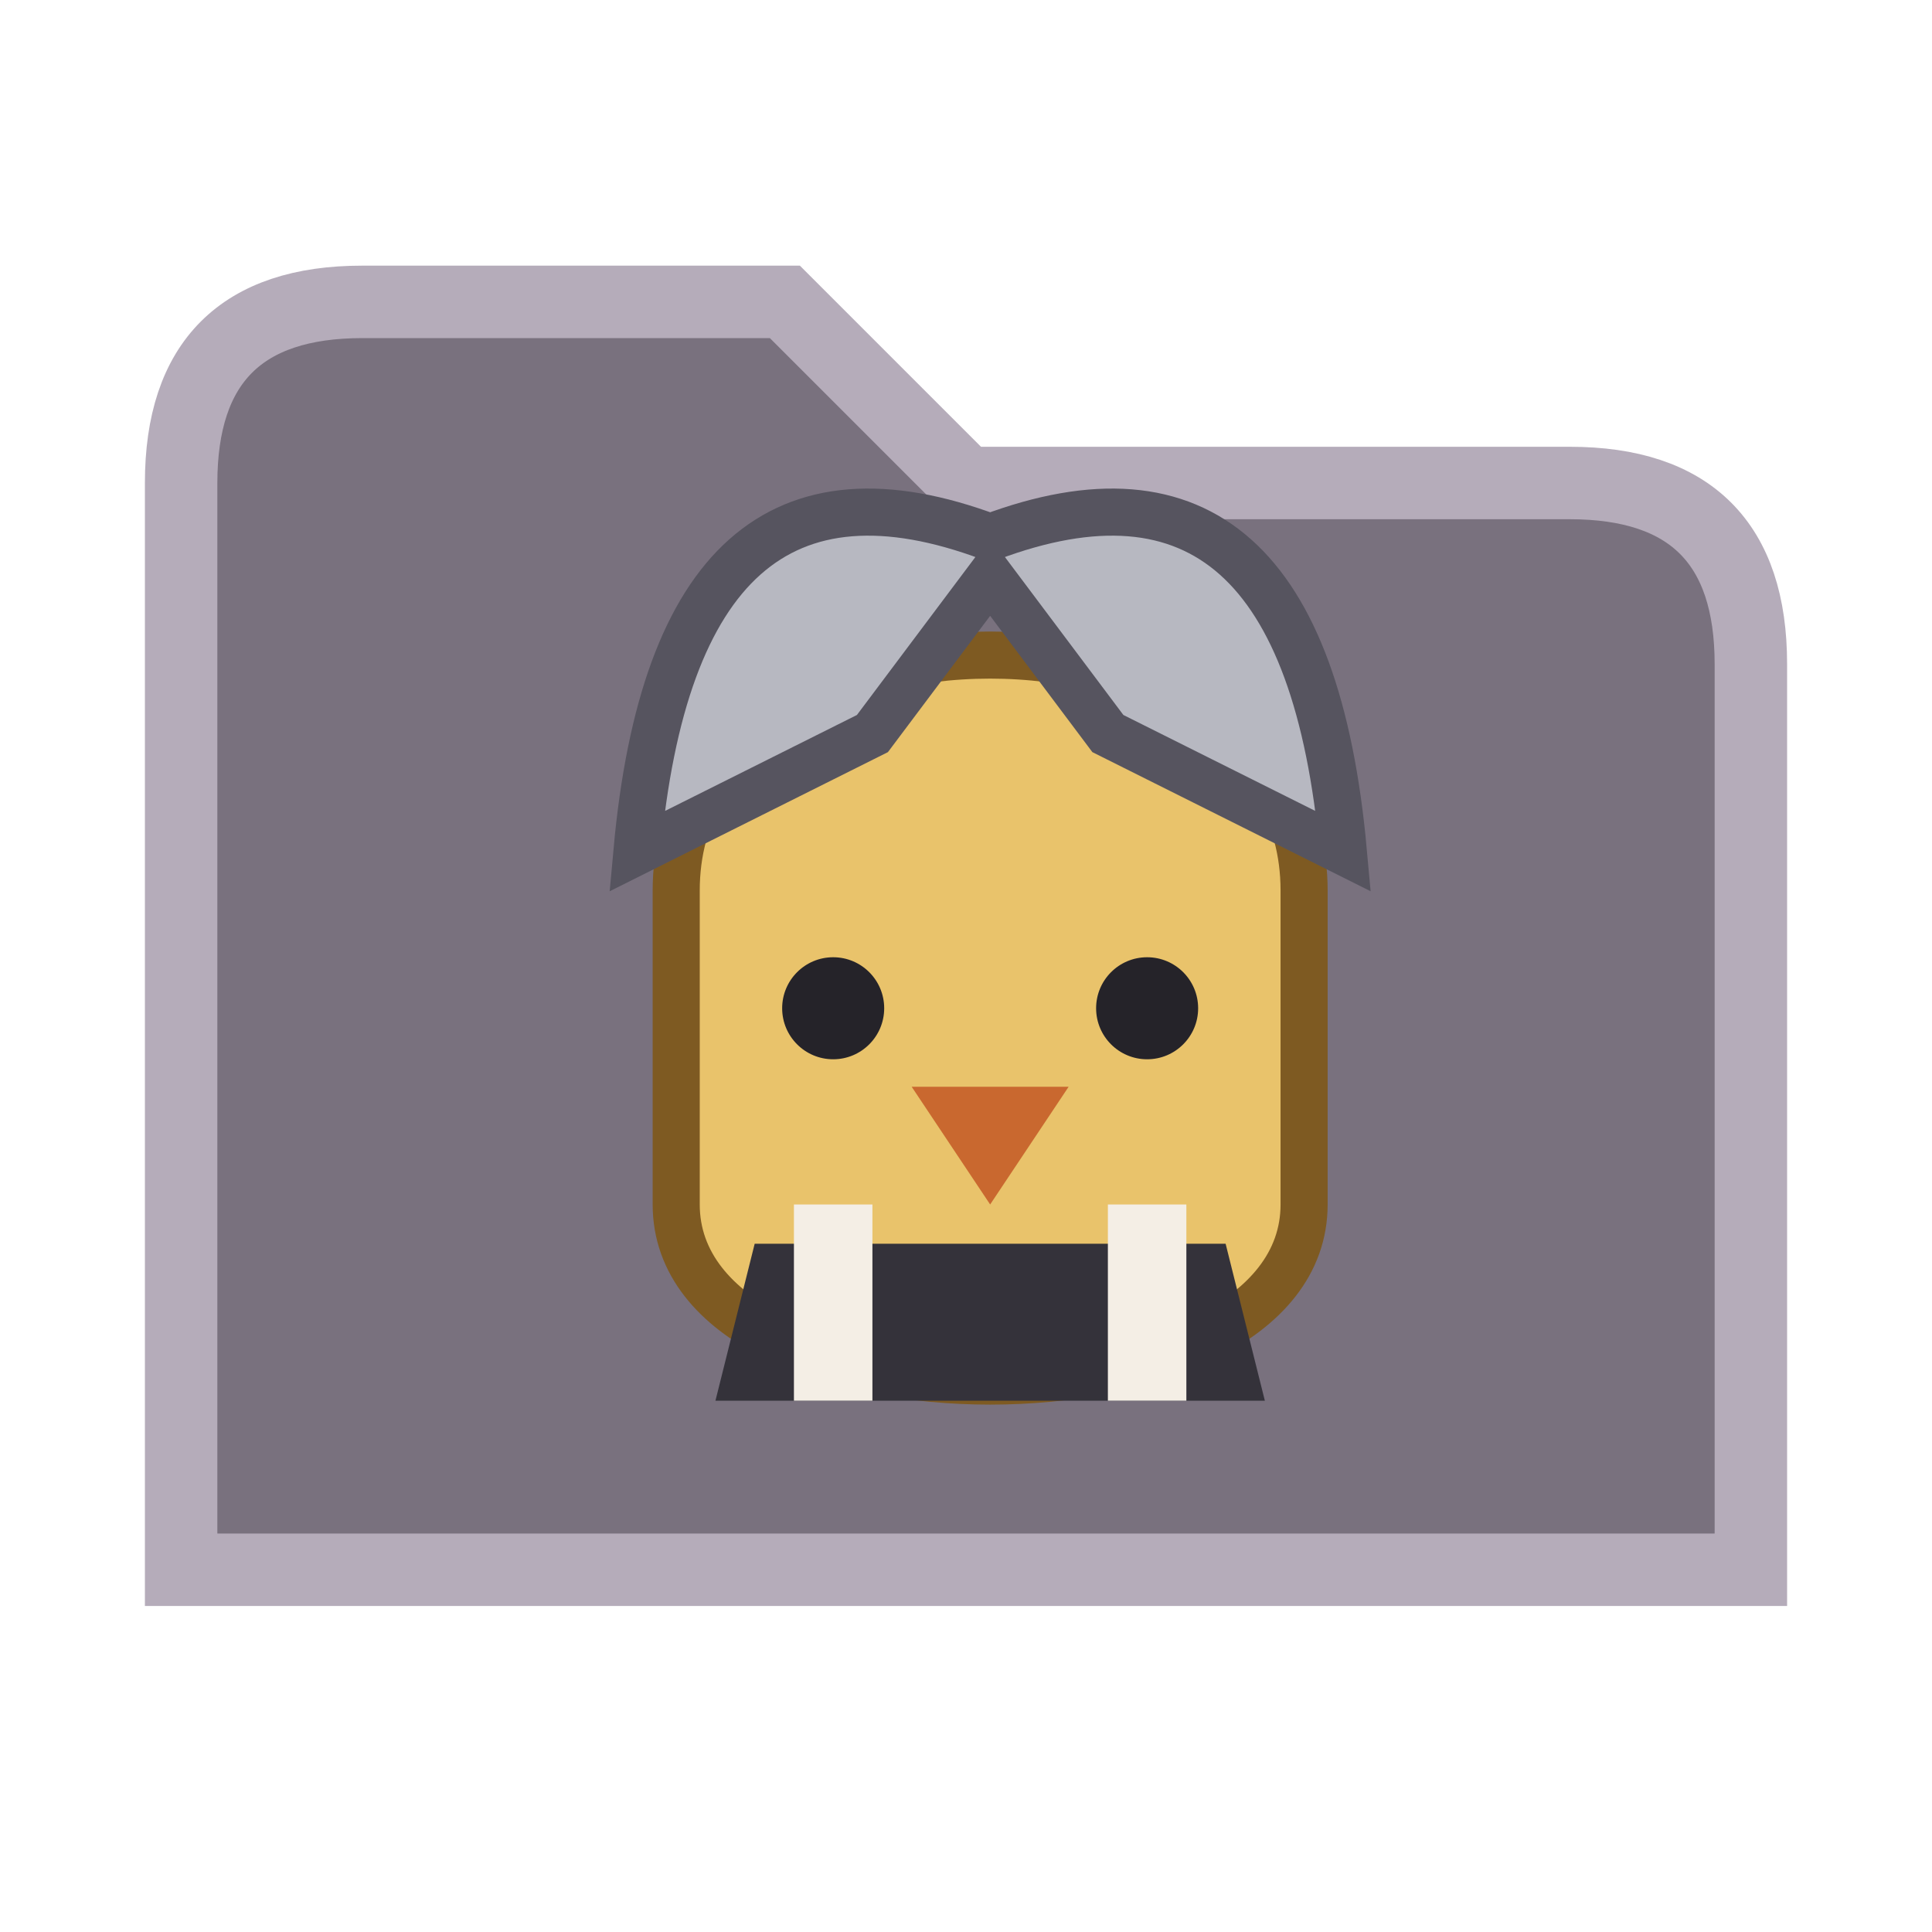
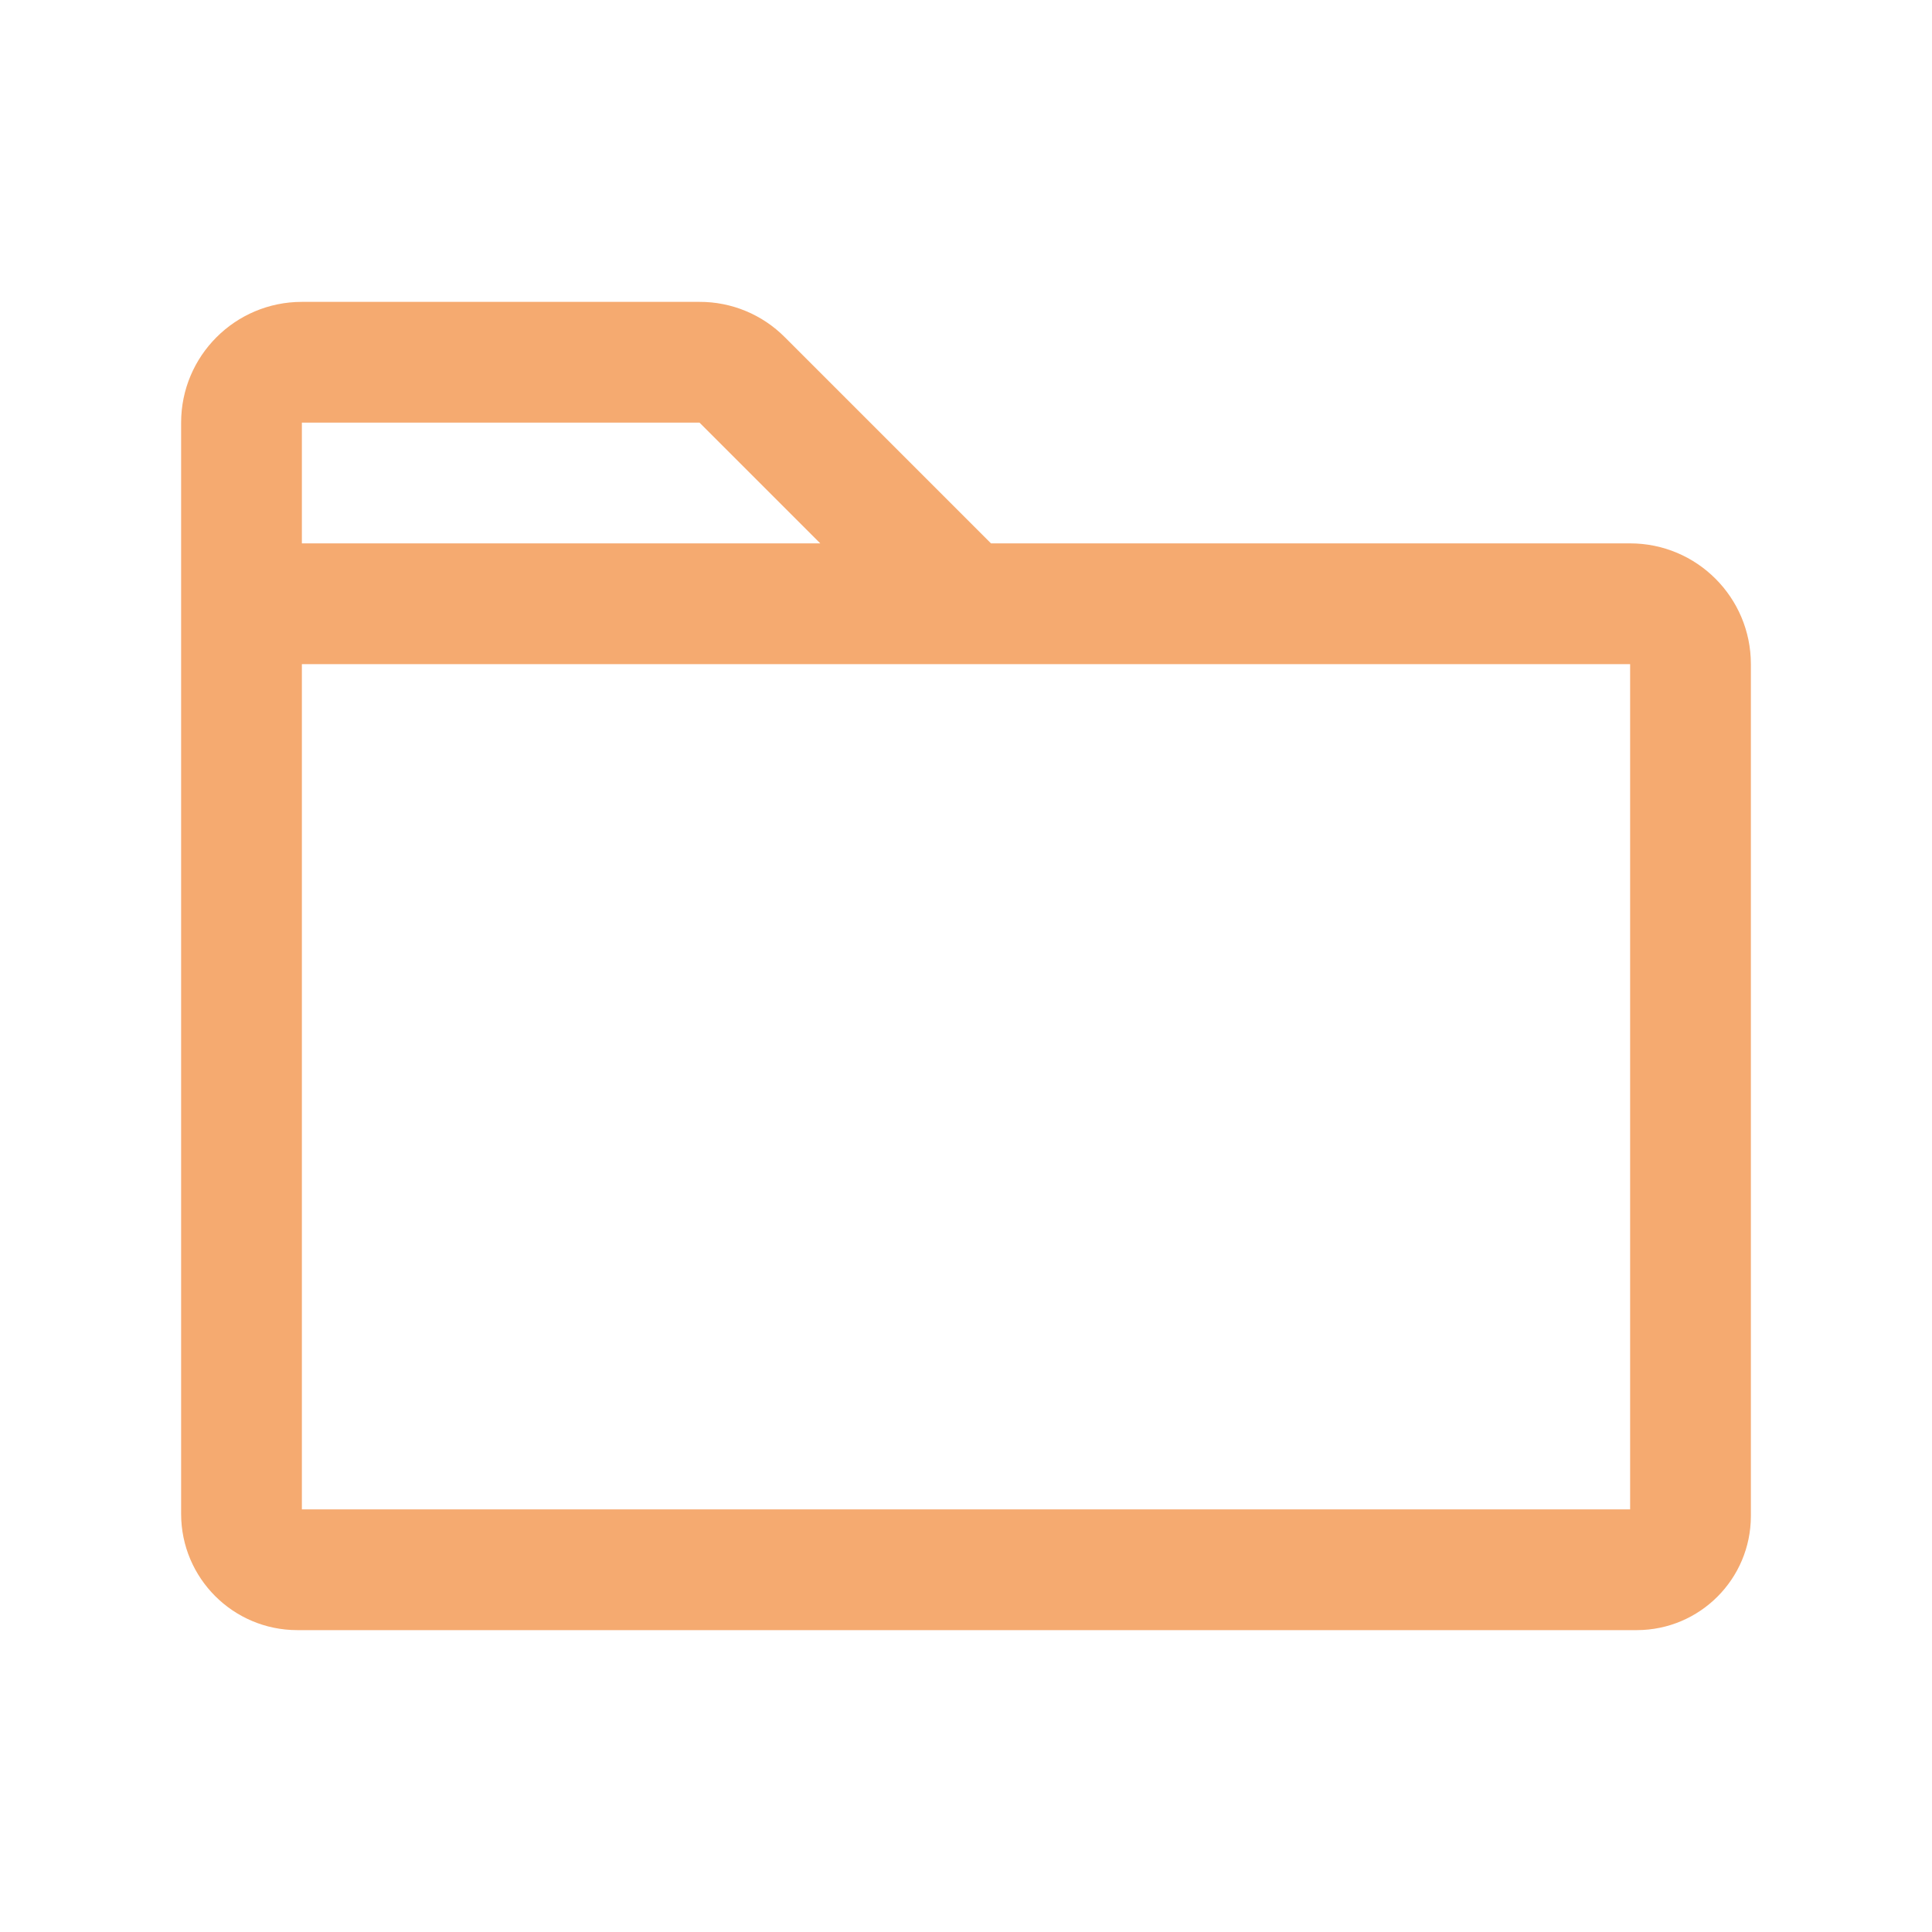
- <svg xmlns="http://www.w3.org/2000/svg" viewBox="0 0 32 32">
-   <path d="M3 8Q3 5 6 5H13L16 8H26Q29 8 29 11V26H3Z" fill="#79717E" stroke="#B5ACBA" stroke-width="1.2" />
-   <g transform="translate(6 5) scale(.65)">
-     <path d="M8 15C8 7 24 7 24 15V23C24 29 8 29 8 23Z" fill="#E9C36B" stroke="#7E5A22" stroke-width="1.2" />
-     <path d="M7 14Q8 3 16 6Q24 3 25 14L19 11L16 7L13 11Z" fill="#B7B8C1" stroke="#56545F" stroke-width="1.2" />
-     <circle cx="12" cy="18" r="1.3" fill="#252329" />
-     <circle cx="20" cy="18" r="1.3" fill="#252329" />
-     <path d="M14 20L18 20L16 23Z" fill="#C9682F" />
-     <path d="M10 24L22 24L23 28L9 28Z" fill="#34323A" />
-     <path d="M12 23V28M20 23V28" stroke="#F4EEE5" stroke-width="2" />
-   </g>
+ <svg xmlns="http://www.w3.org/2000/svg" viewBox="0 0 256 256" fill="#F5AA70">
+   <path d="M216,72H131.31L104,44.69A15.86,15.86,0,0,0,92.69,40H40A16,16,0,0,0,24,56V200.62A15.4,15.4,0,0,0,39.38,216H216.89A15.13,15.13,0,0,0,232,200.89V88A16,16,0,0,0,216,72ZM40,56H92.69l16,16H40ZM216,200H40V88H216Z" />
</svg>
